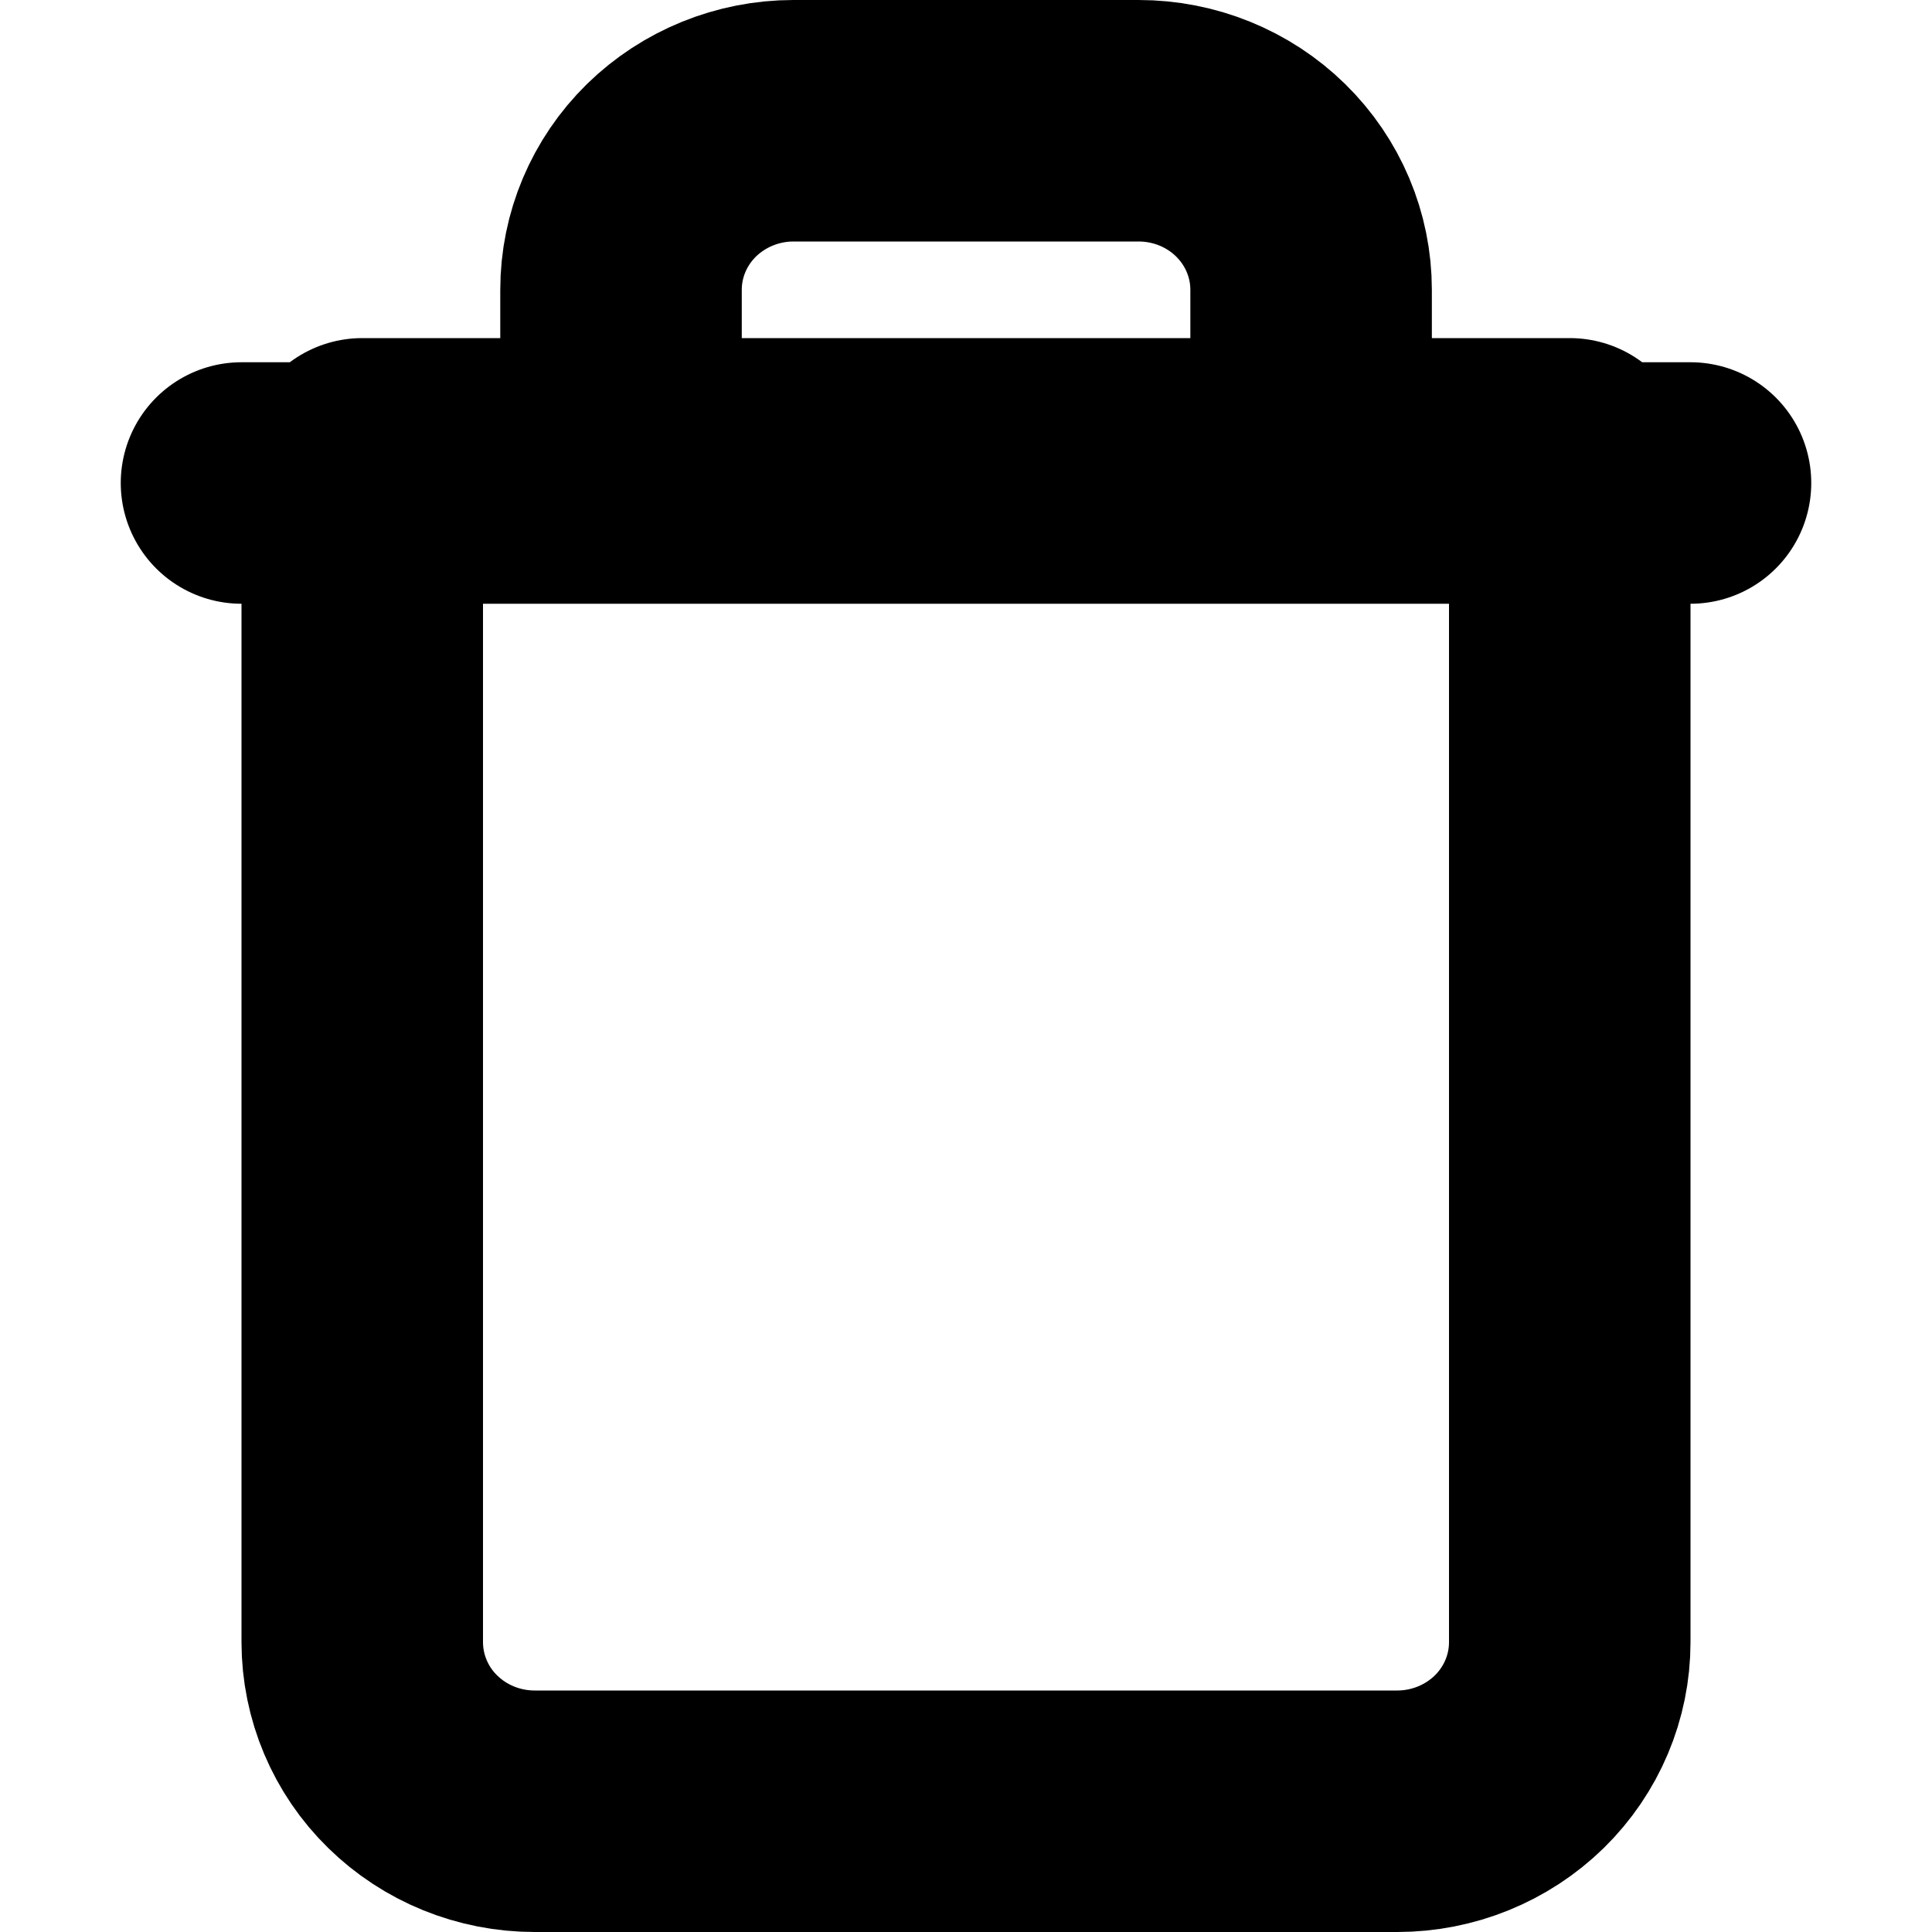
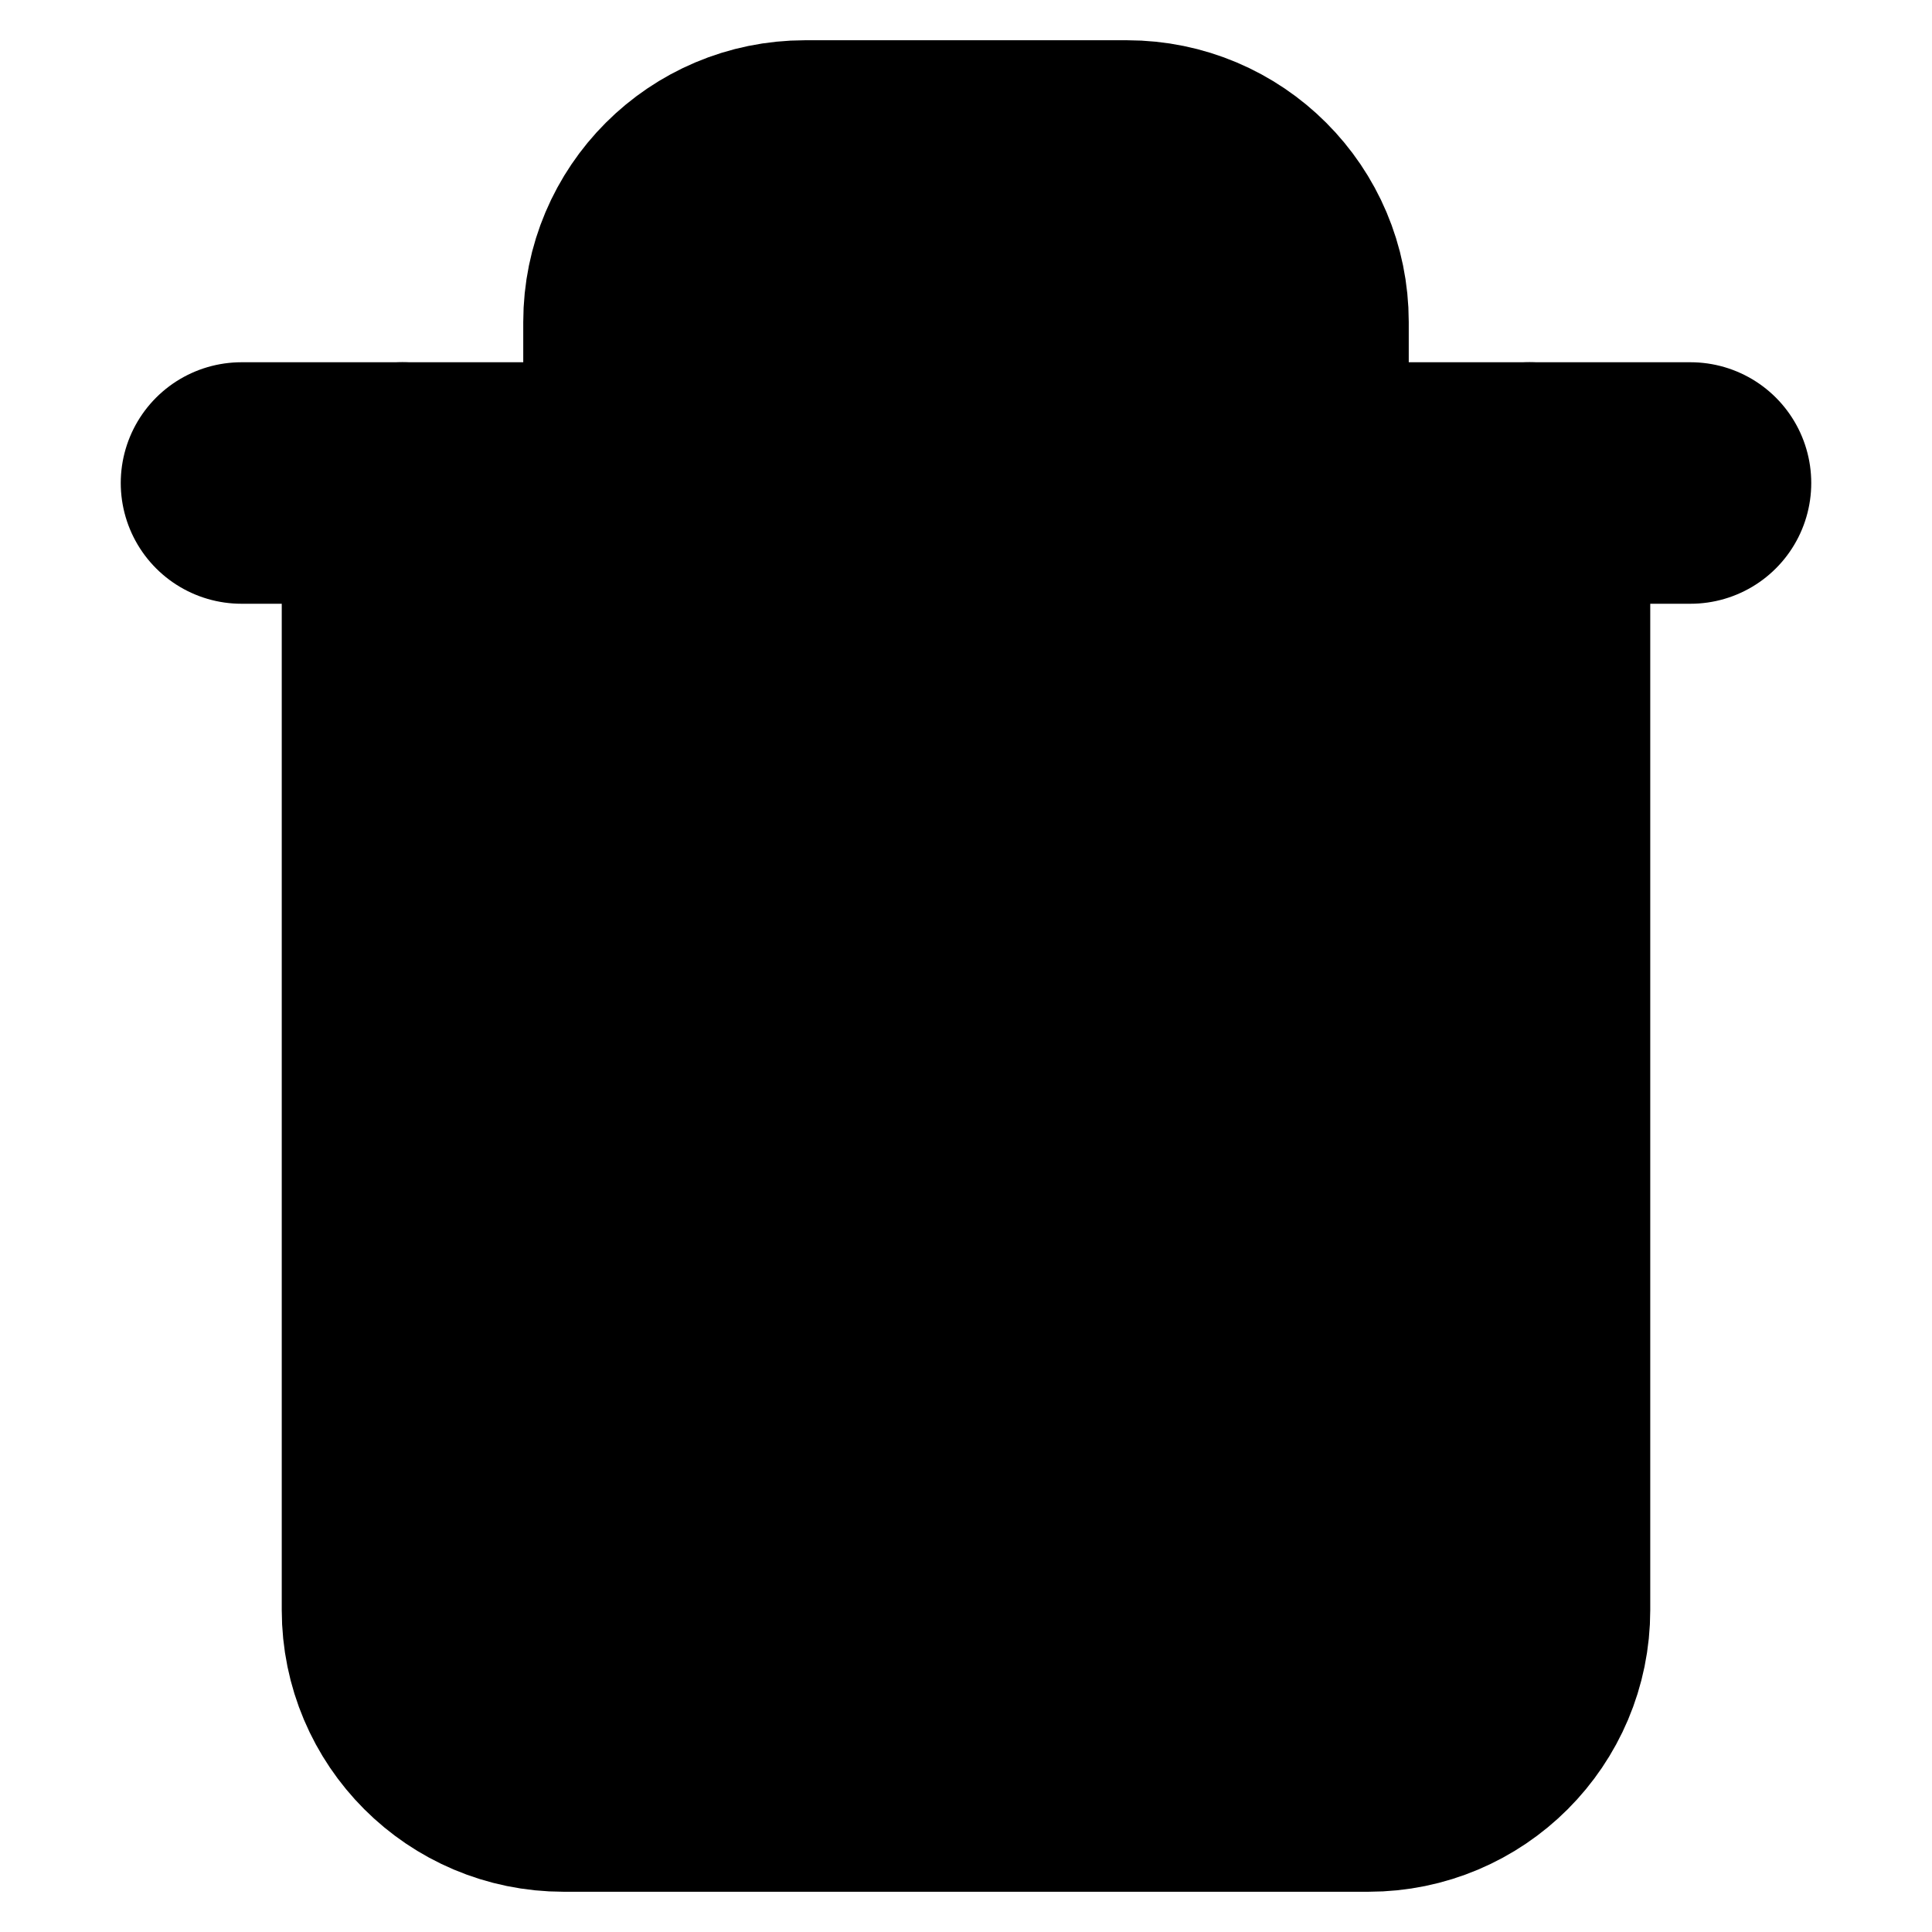
- <svg xmlns="http://www.w3.org/2000/svg" focusable="false" height="1em" width="1em">
+ <svg xmlns="http://www.w3.org/2000/svg" width="1em" height="1em">
  <g id="tuiIconTrash">
-     <svg fill="none" height="1em" overflow="visible" viewBox="0 0 16 16" width="1em" x="50%" y="50%">
+     <svg x="50%" y="50%" width="1em" height="1em" overflow="visible" viewBox="0 0 16 16">
      <svg x="-8" y="-8">
-         <path d="M2 4h12M5.143 3.8V2.4c0-.371.15-.727.418-.99.268-.262.632-.41 1.01-.41H9.43c.378 0 .742.147 1.01.41s.418.619.418.99v1.4M13 3.8v9.8c0 .371-.15.727-.418.99-.268.262-.632.41-1.01.41H4.428c-.38 0-.743-.148-1.01-.41A1.386 1.386 0 0 1 3 13.6V3.8h10z" stroke="currentColor" stroke-linecap="round" stroke-linejoin="round" stroke-width="2" />
+         <svg width="16" height="16" viewBox="0 0 24 24" stroke="currentColor" stroke-width="3" stroke-linecap="round" stroke-linejoin="round">
+           <polyline points="3 6 5 6 21 6" />
+           <path d="M19 6v14a2 2 0 0 1-2 2H7a2 2 0 0 1-2-2V6m3 0V4a2 2 0 0 1 2-2h4a2 2 0 0 1 2 2v2" />
+         </svg>
      </svg>
    </svg>
  </g>
</svg>
